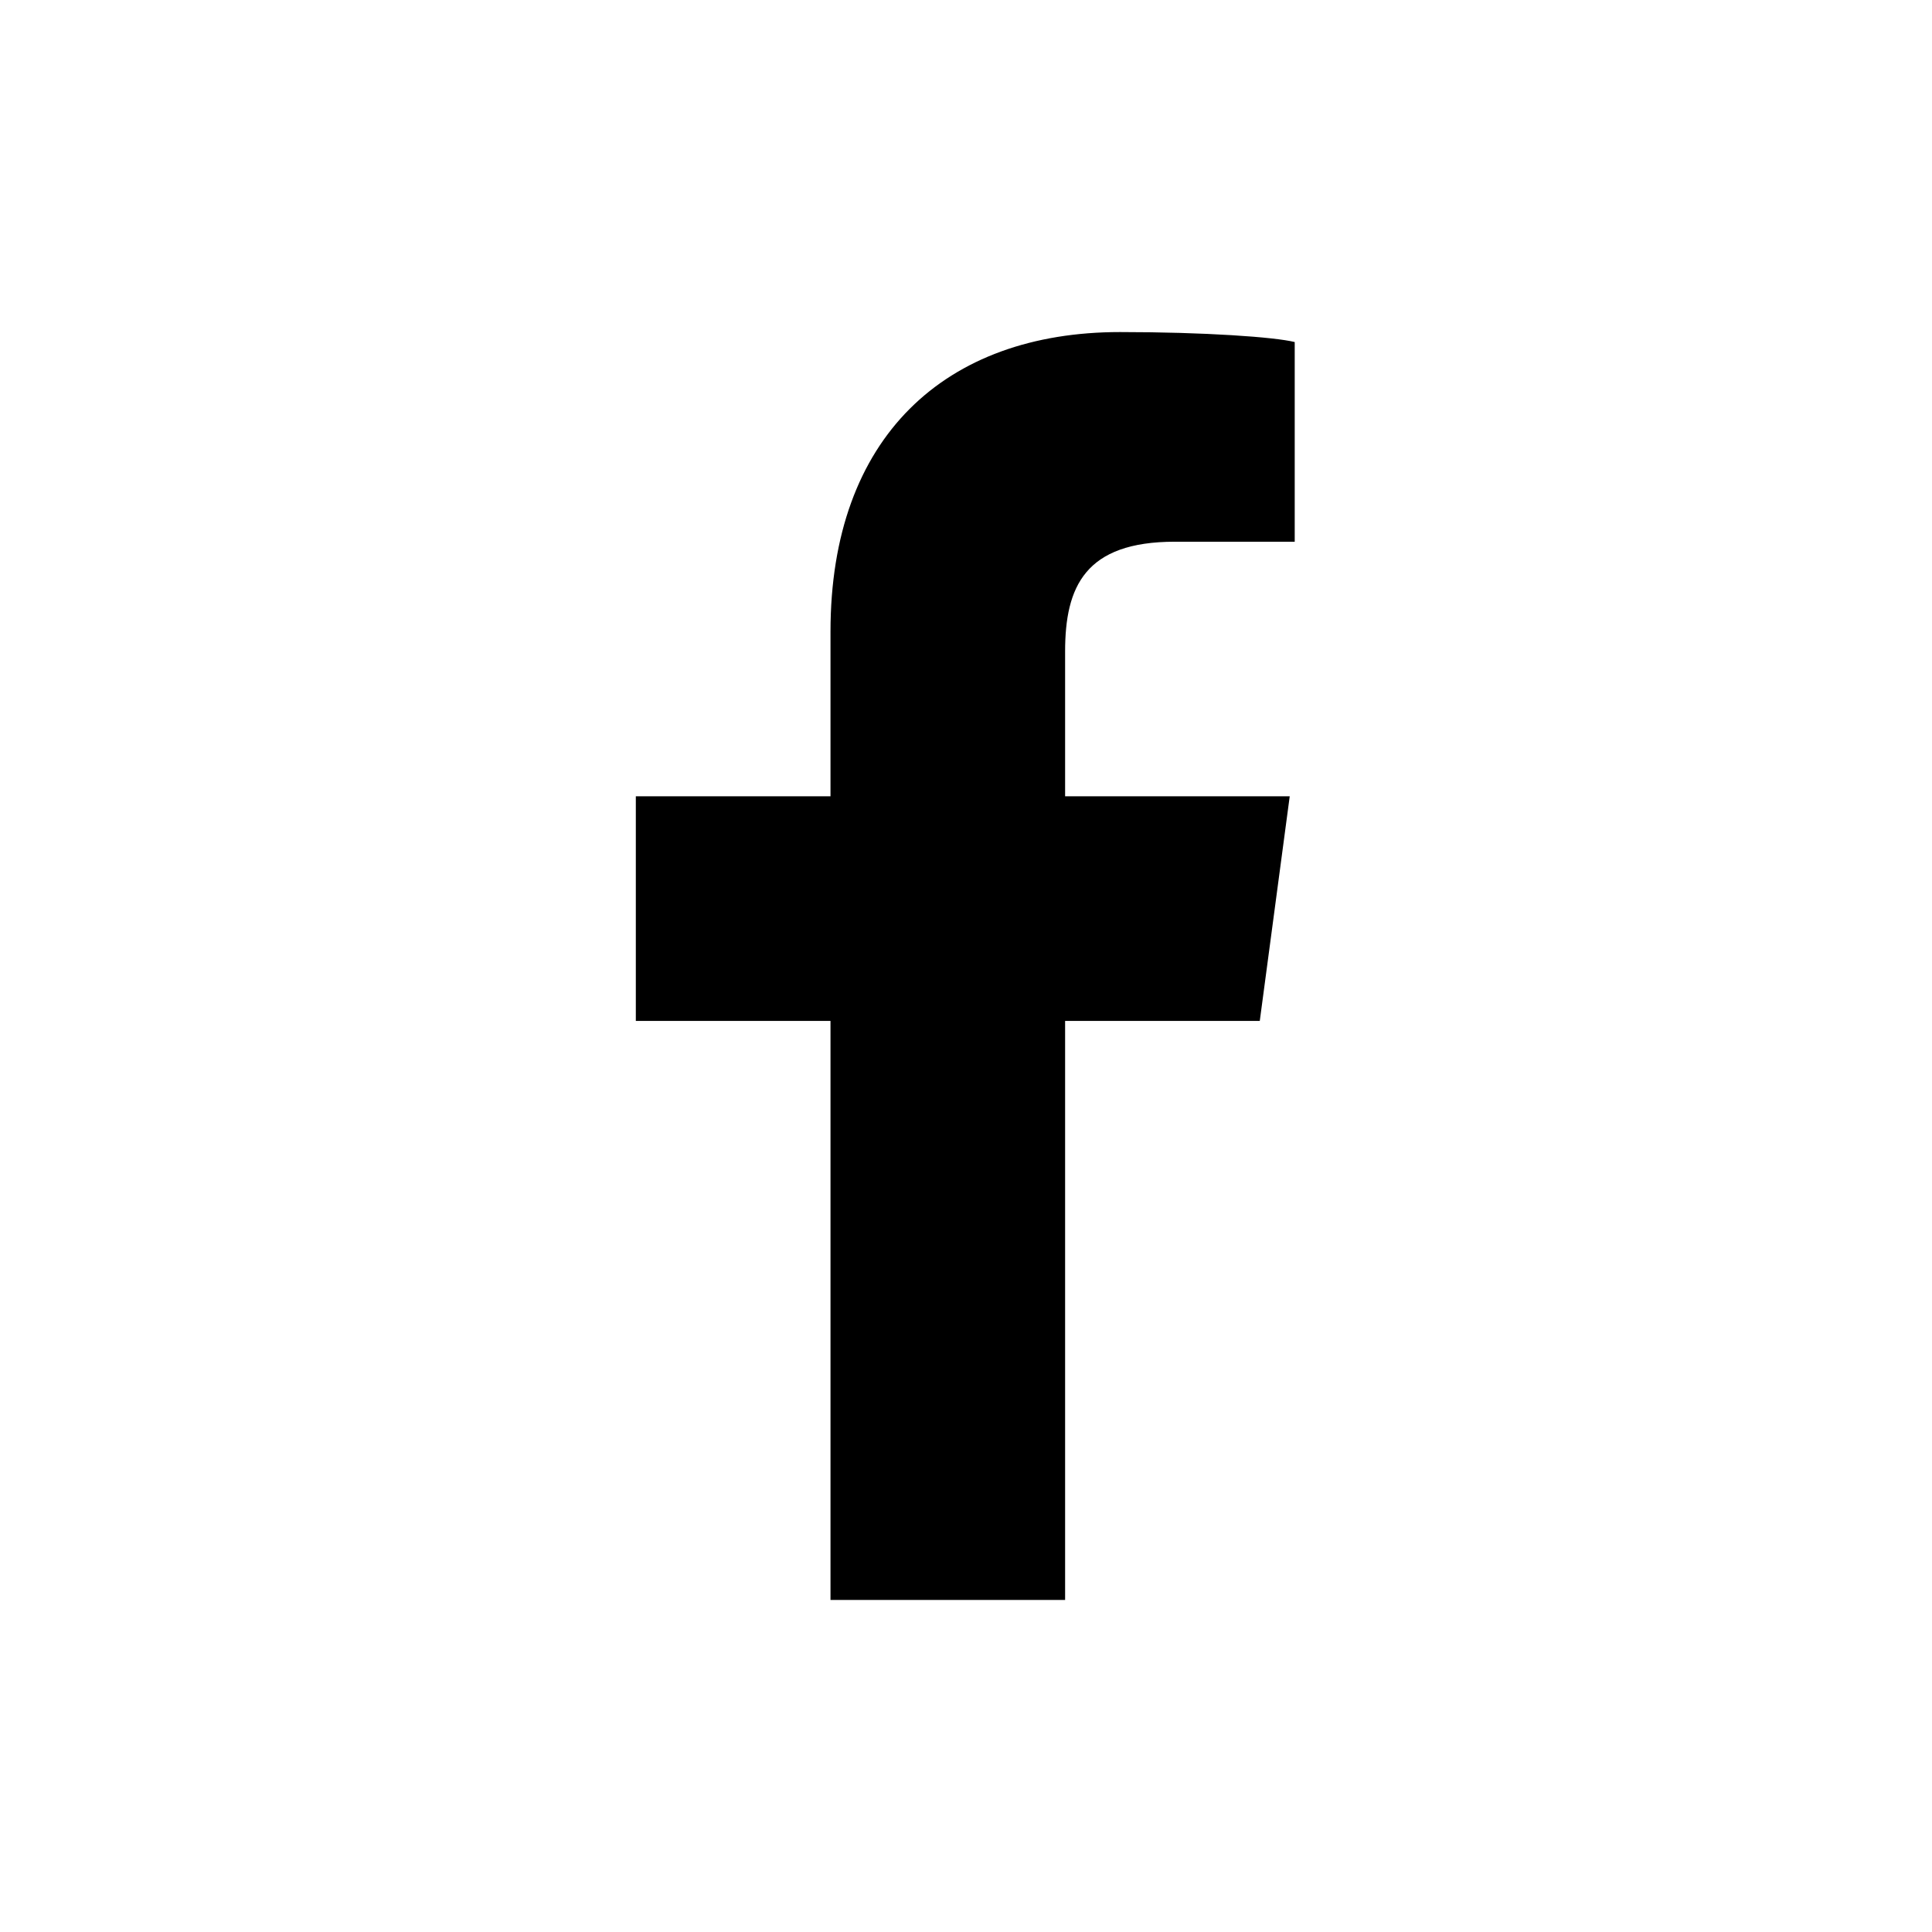
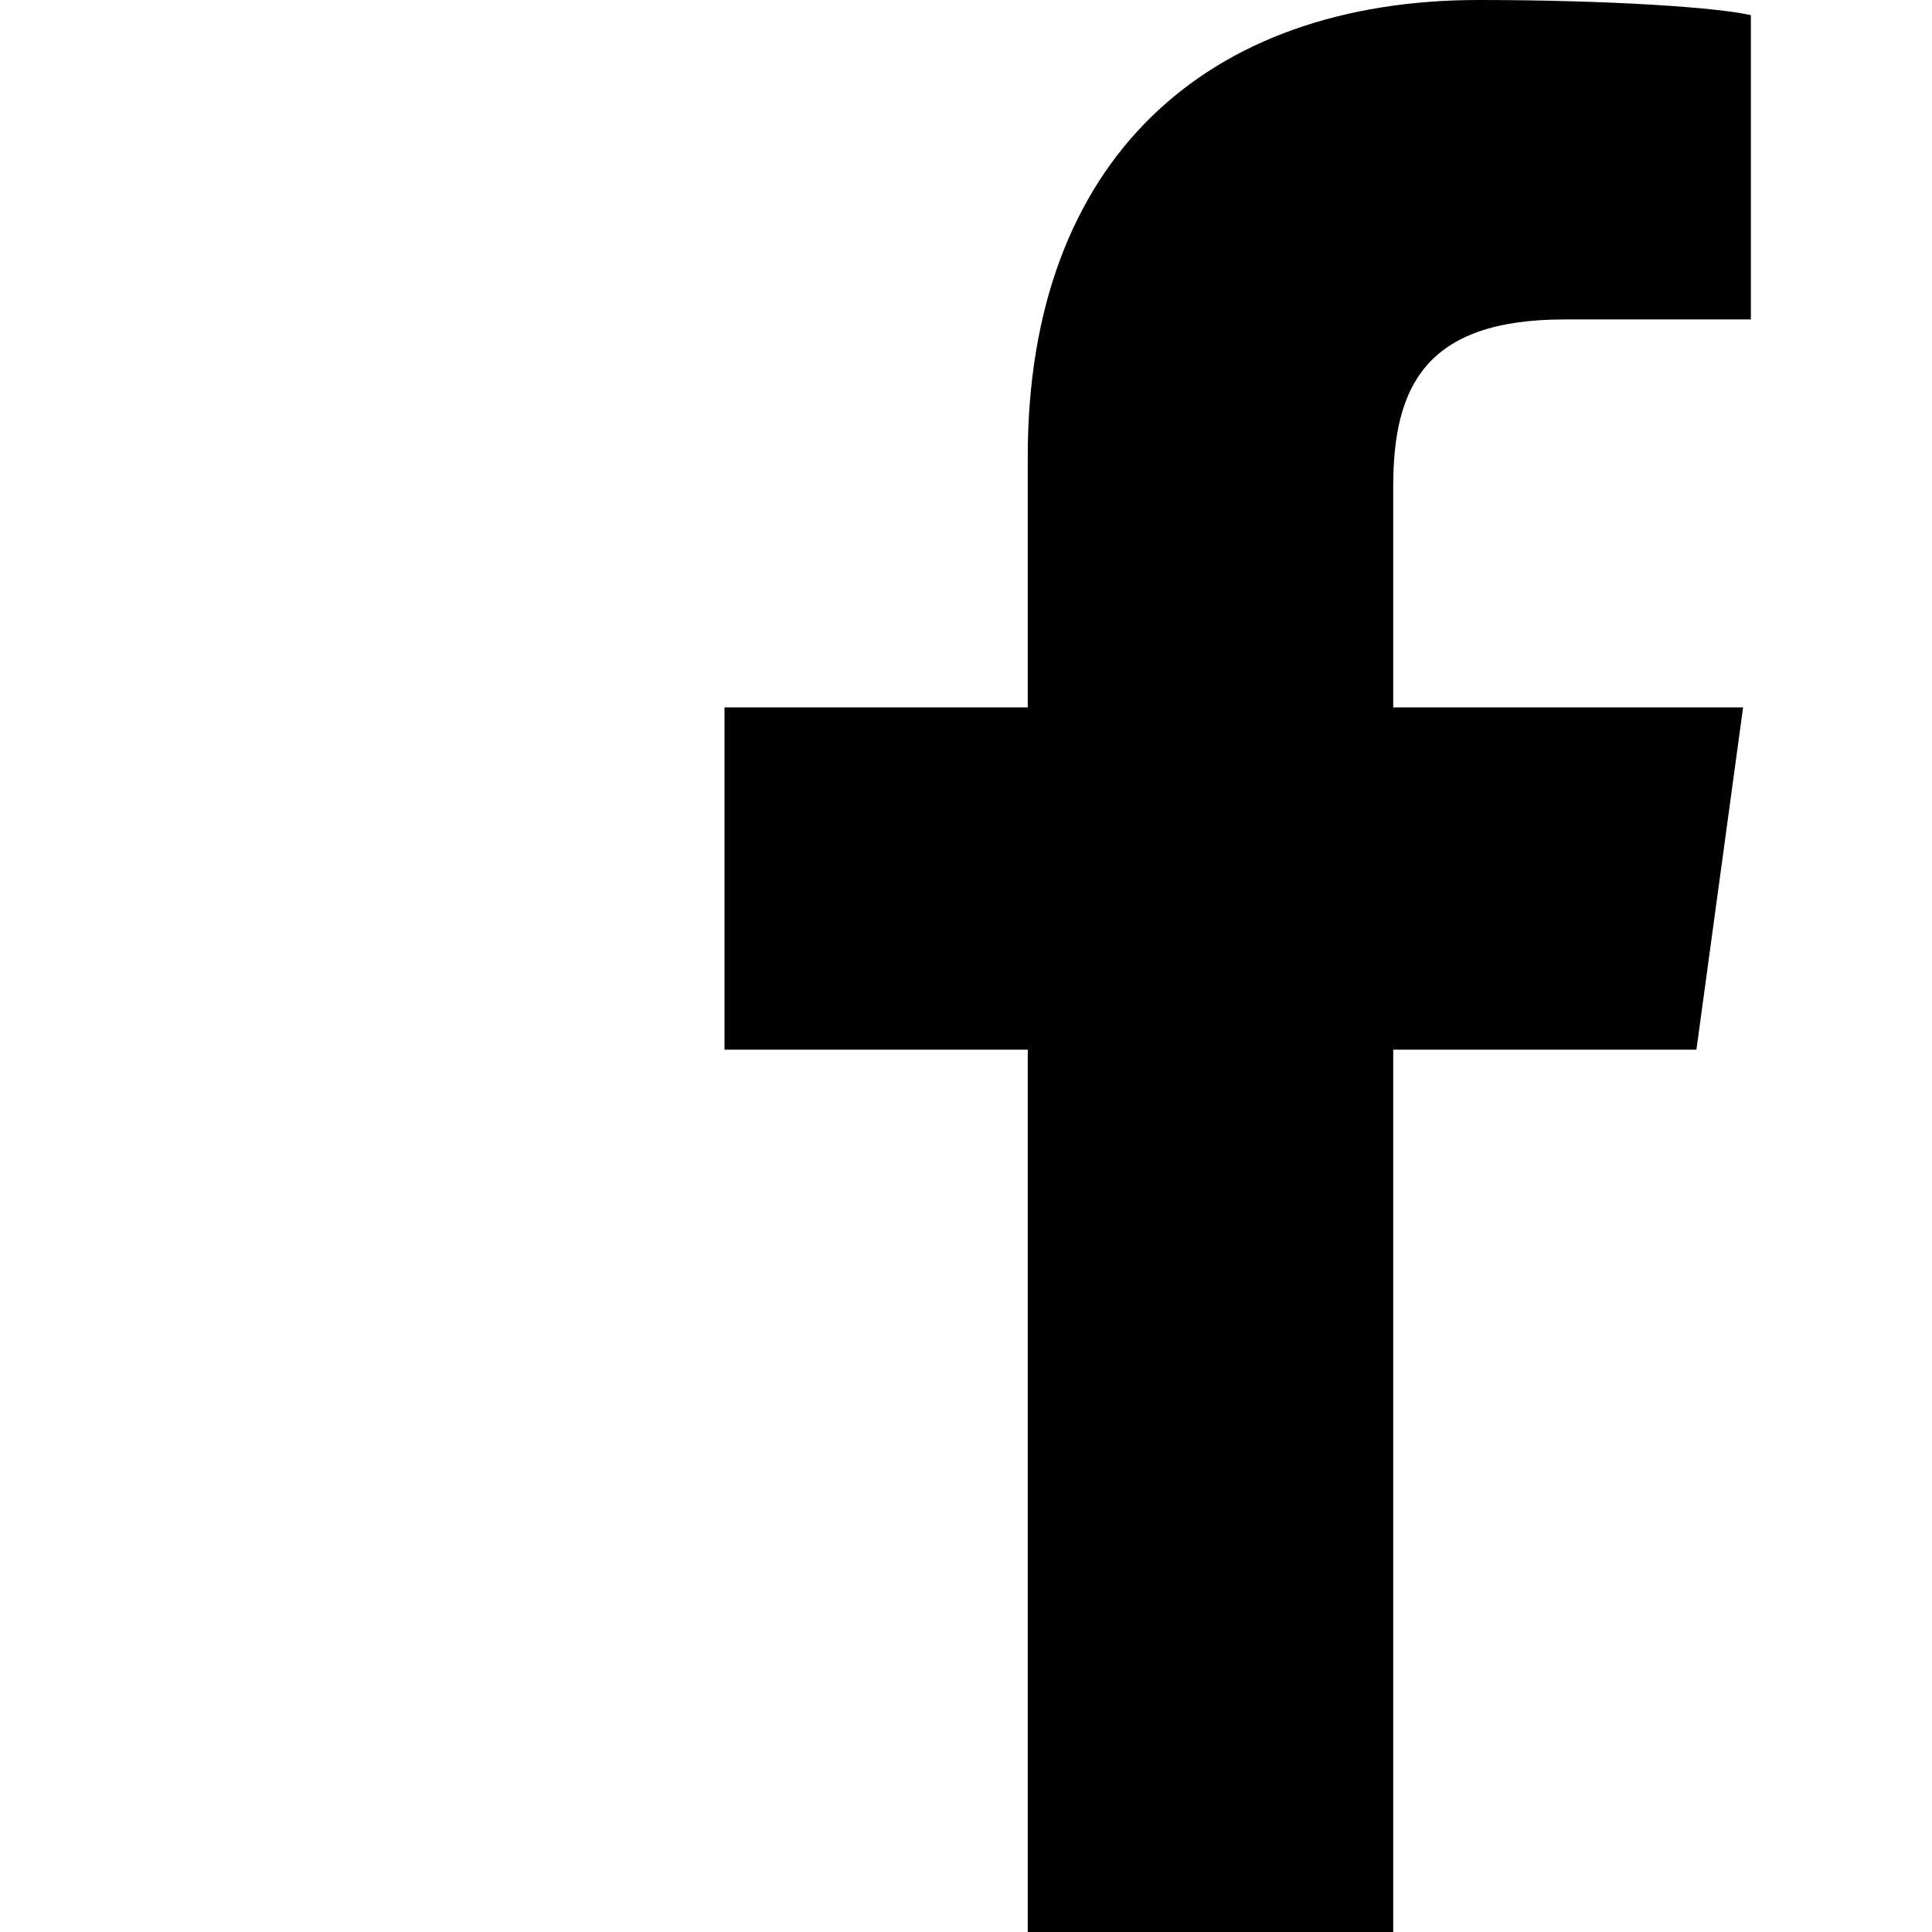
- <svg xmlns="http://www.w3.org/2000/svg" viewBox="0 0 1024 1024" version="1.1">
-   <path d="M667.709,541.102 L683.583,422.047 L564.528,422.047 L564.528,345.323 C564.528,310.929 575.11,287.118 622.732,287.118 L686.228,287.118 L686.228,181.291 C675.646,178.646 638.606,176 593.63,176 C501.031,176 440.181,231.559 440.181,334.74 L440.181,422.047 L337,422.047 L337,541.102 L440.181,541.102 L440.181,848 L564.528,848 L564.528,541.102 L667.709,541.102 L667.709,541.102 Z" id="path-1" />
+ <svg xmlns="http://www.w3.org/2000/svg" viewBox="0 0 32 32" version="1.1">
+   <path d="M28.098,17.386 L28.871,11.717 L23.076,11.717 L23.076,8.063 C23.076,6.425 23.591,5.291 25.909,5.291 L29,5.291 L29,0.252 C28.485,0.126 26.682,0 24.492,0 C19.985,0 17.023,2.646 17.023,7.559 L17.023,11.717 L12,11.717 L12,17.386 L17.023,17.386 L17.023,32 L23.076,32 L23.076,17.386 L28.098,17.386 L28.098,17.386 Z" id="path-1" />
</svg>
